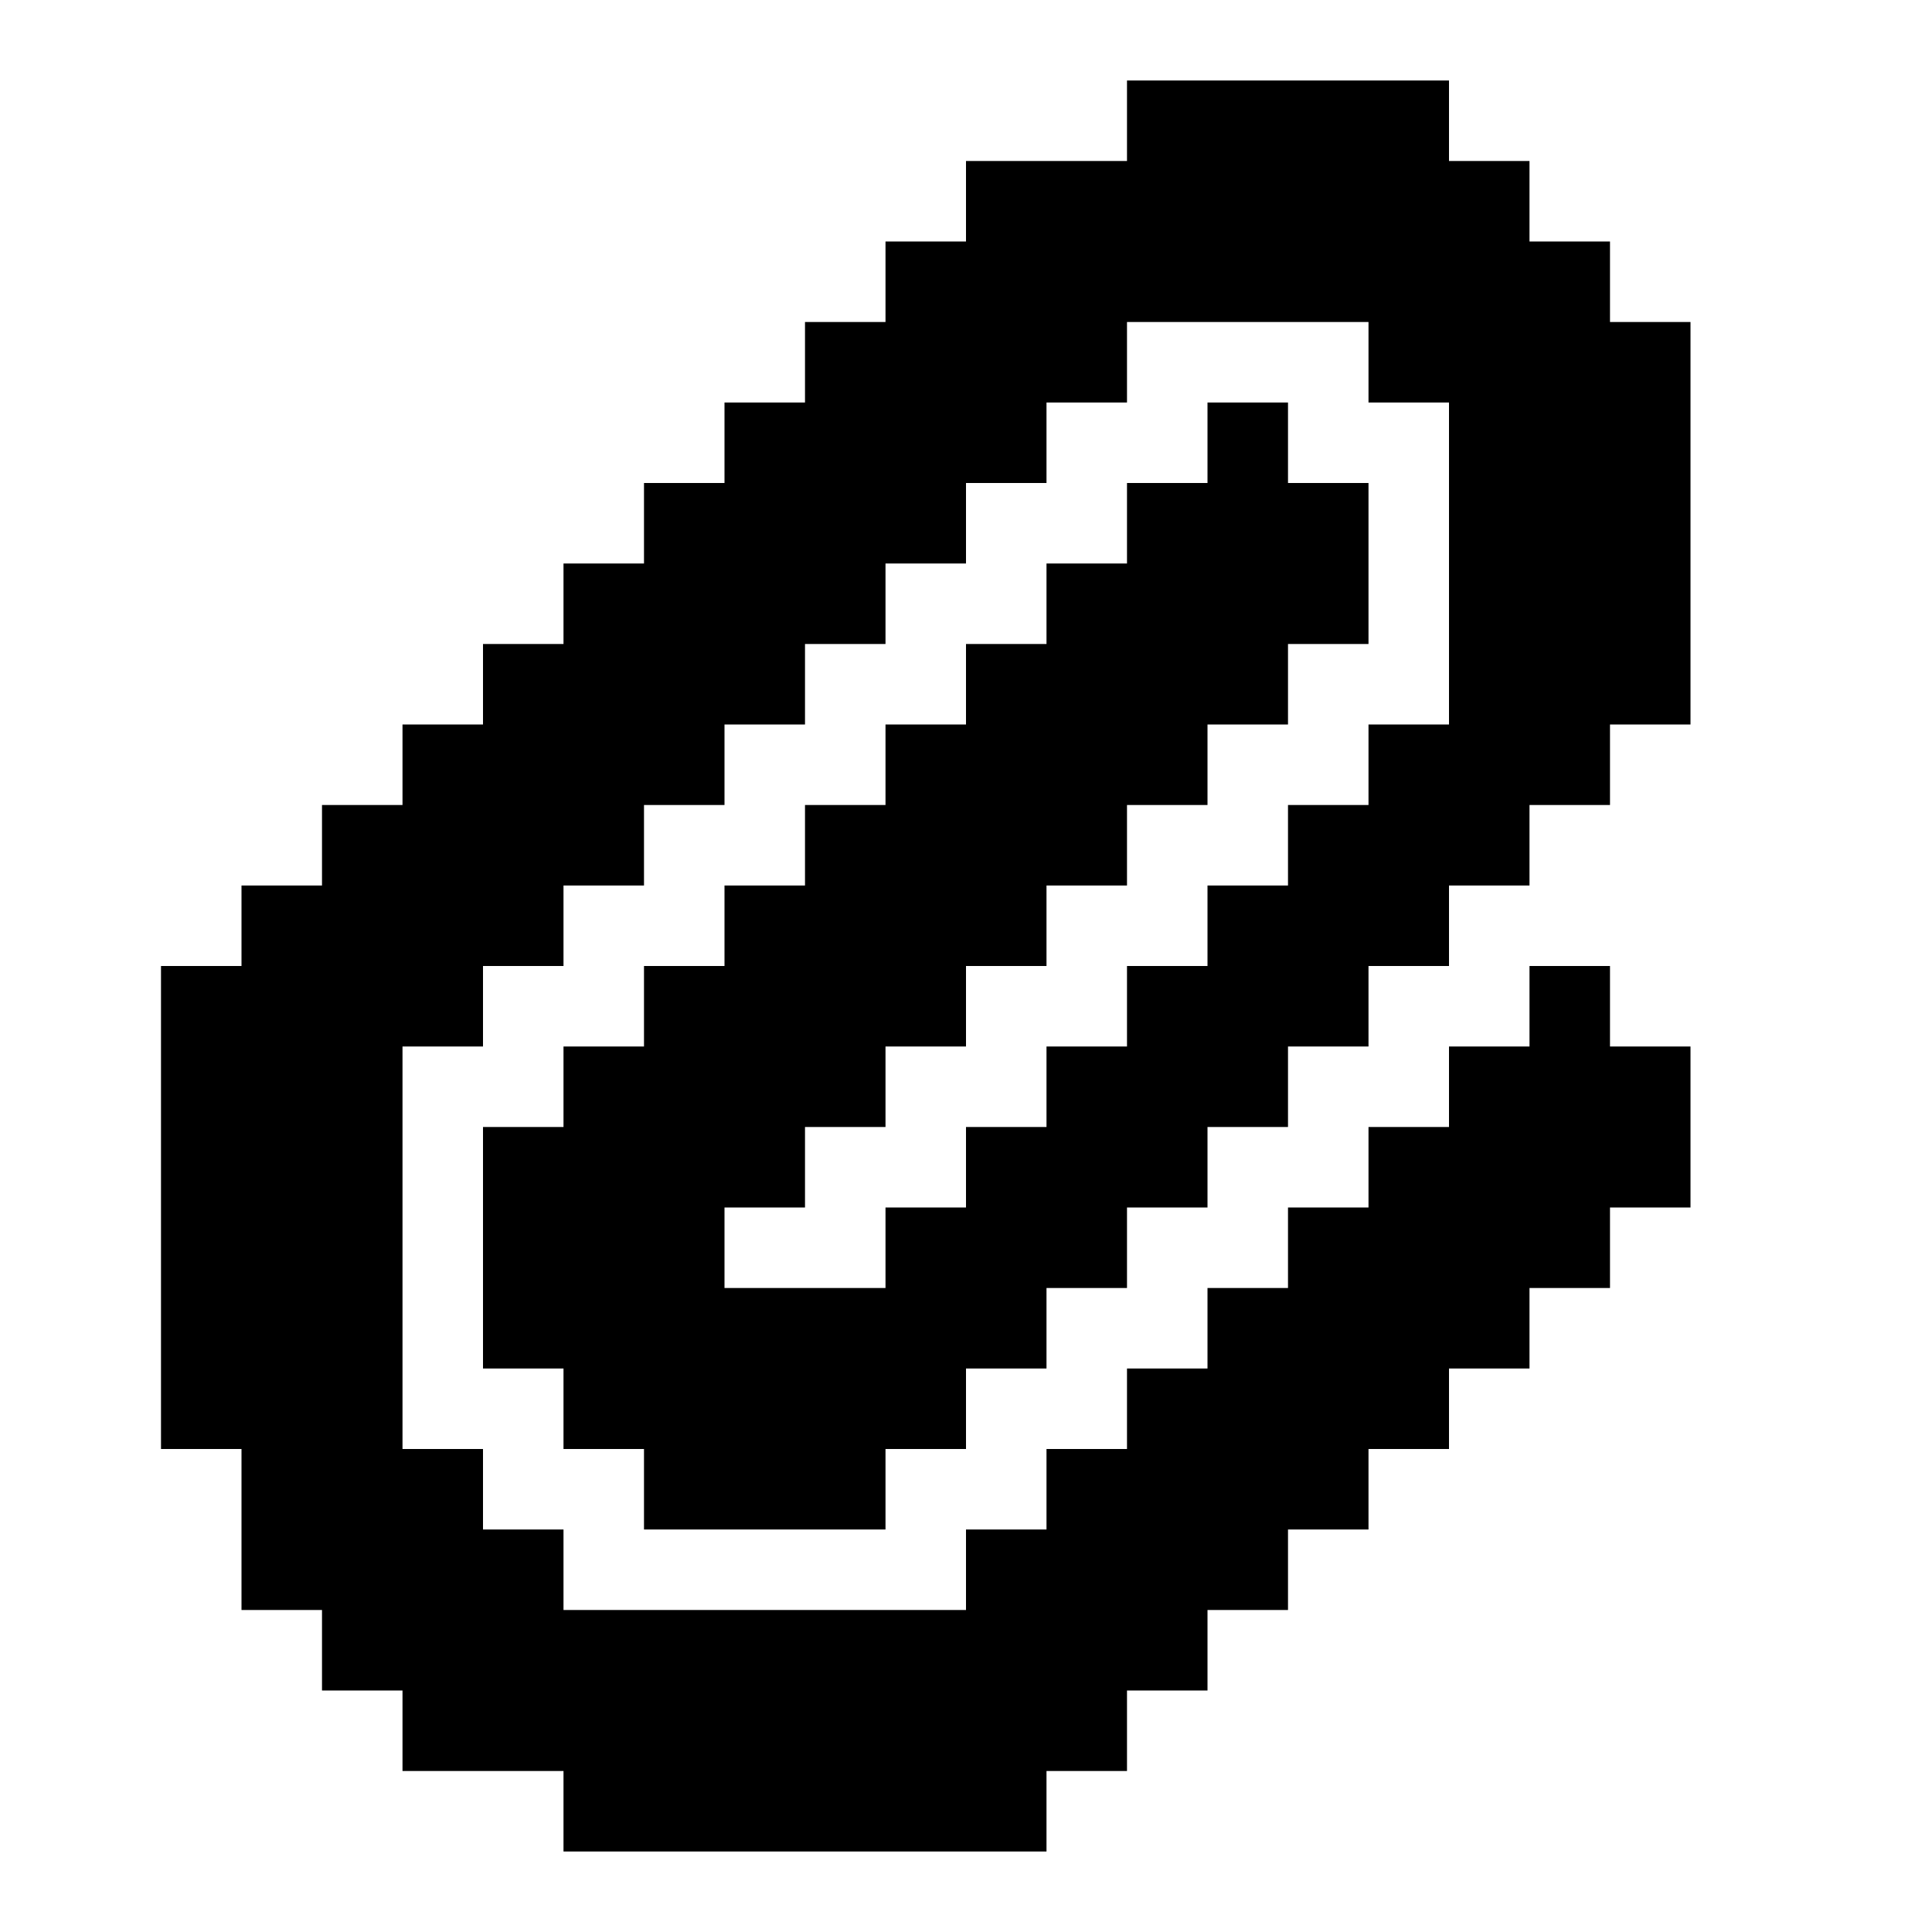
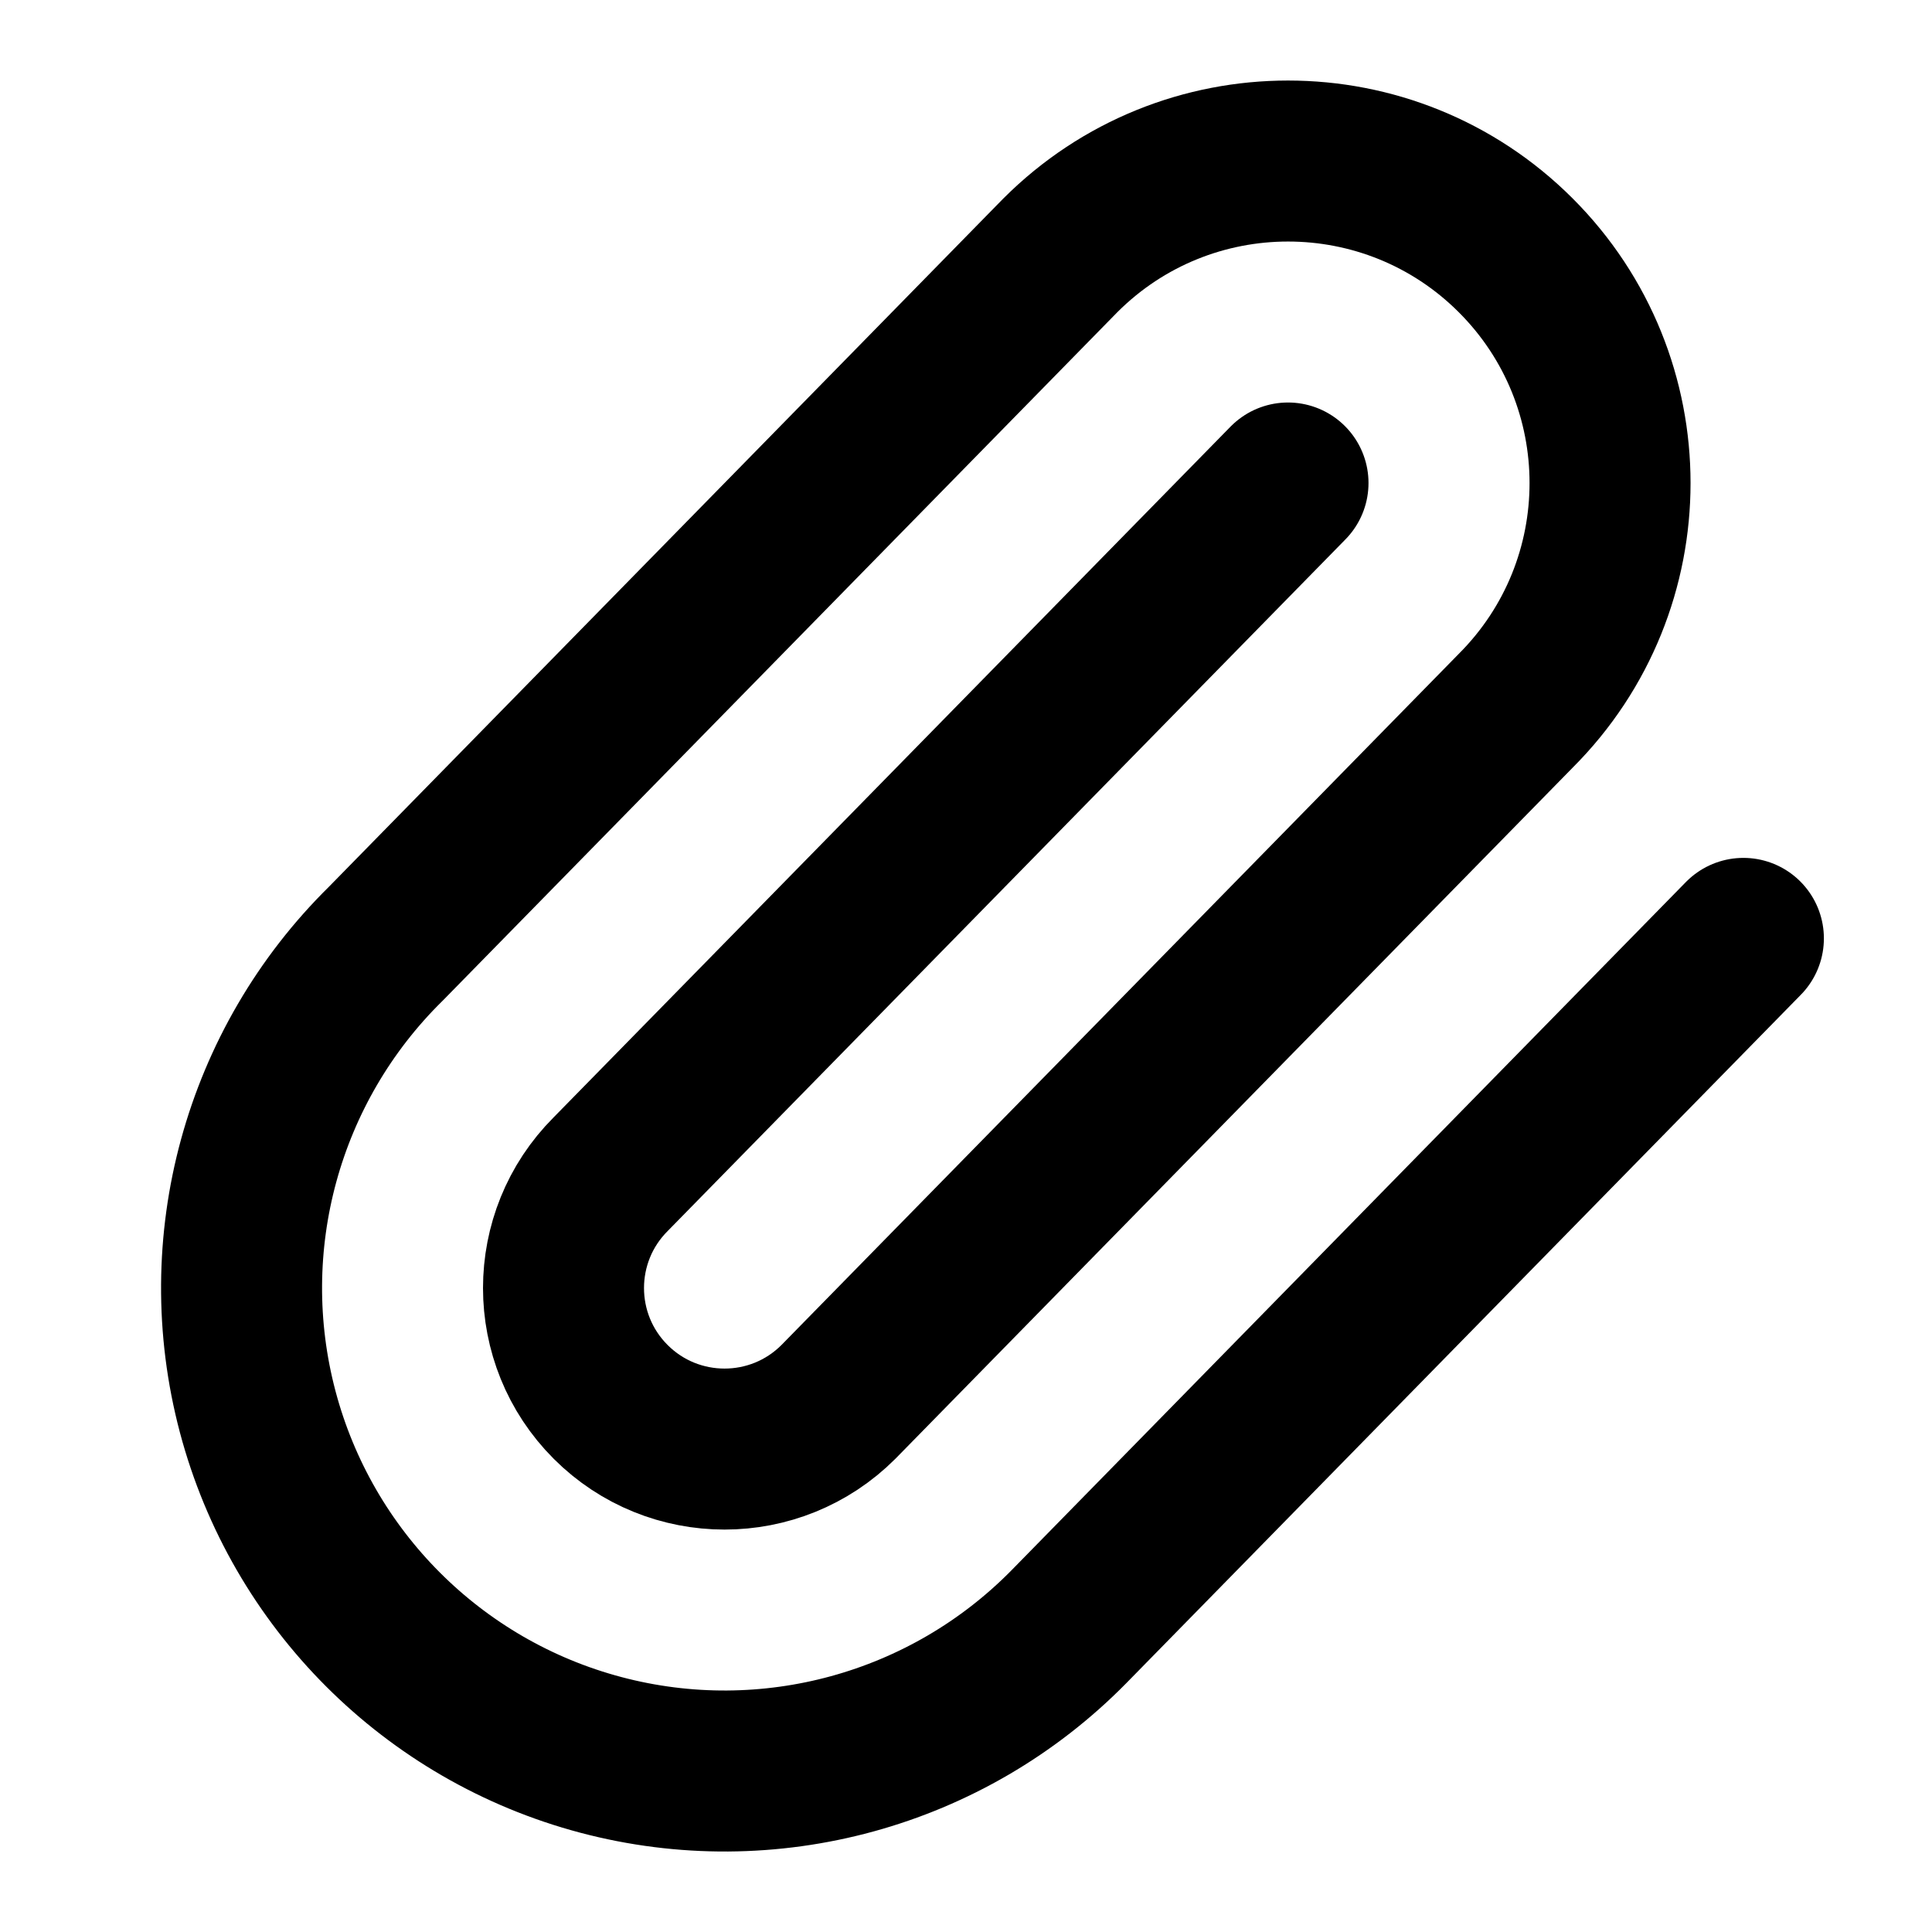
- <svg xmlns="http://www.w3.org/2000/svg" id="paperclip-solid" viewBox="0 0 24 24">
-   <polygon points="21 4 21 9 20 9 20 10 19 10 19 11 18 11 18 12 17 12 17 13 16 13 16 14 15 14 15 15 14 15 14 16 13 16 13 17 12 17 12 18 11 18 11 19 8 19 8 18 7 18 7 17 6 17 6 14 7 14 7 13 8 13 8 12 9 12 9 11 10 11 10 10 11 10 11 9 12 9 12 8 13 8 13 7 14 7 14 6 15 6 15 5 16 5 16 6 17 6 17 8 16 8 16 9 15 9 15 10 14 10 14 11 13 11 13 12 12 12 12 13 11 13 11 14 10 14 10 15 9 15 9 16 11 16 11 15 12 15 12 14 13 14 13 13 14 13 14 12 15 12 15 11 16 11 16 10 17 10 17 9 18 9 18 5 17 5 17 4 14 4 14 5 13 5 13 6 12 6 12 7 11 7 11 8 10 8 10 9 9 9 9 10 8 10 8 11 7 11 7 12 6 12 6 13 5 13 5 18 6 18 6 19 7 19 7 20 12 20 12 19 13 19 13 18 14 18 14 17 15 17 15 16 16 16 16 15 17 15 17 14 18 14 18 13 19 13 19 12 20 12 20 13 21 13 21 15 20 15 20 16 19 16 19 17 18 17 18 18 17 18 17 19 16 19 16 20 15 20 15 21 14 21 14 22 13 22 13 23 7 23 7 22 5 22 5 21 4 21 4 20 3 20 3 18 2 18 2 12 3 12 3 11 4 11 4 10 5 10 5 9 6 9 6 8 7 8 7 7 8 7 8 6 9 6 9 5 10 5 10 4 11 4 11 3 12 3 12 2 14 2 14 1 18 1 18 2 19 2 19 3 20 3 20 4 21 4" />
+ <svg xmlns="http://www.w3.org/2000/svg" id="paperclip-solid" width="24" height="24" viewBox="0 0 24 24" fill="none" stroke="currentColor" stroke-width="2" stroke-linecap="round" stroke-linejoin="round" class="lucide lucide-paperclip" aria-hidden="true">
+   <path d="m16 6-8.414 8.586a2 2 0 0 0 2.829 2.829l8.414-8.586a4 4 0 1 0-5.657-5.657l-8.379 8.551a6 6 0 1 0 8.485 8.485l8.379-8.551" />
</svg>
